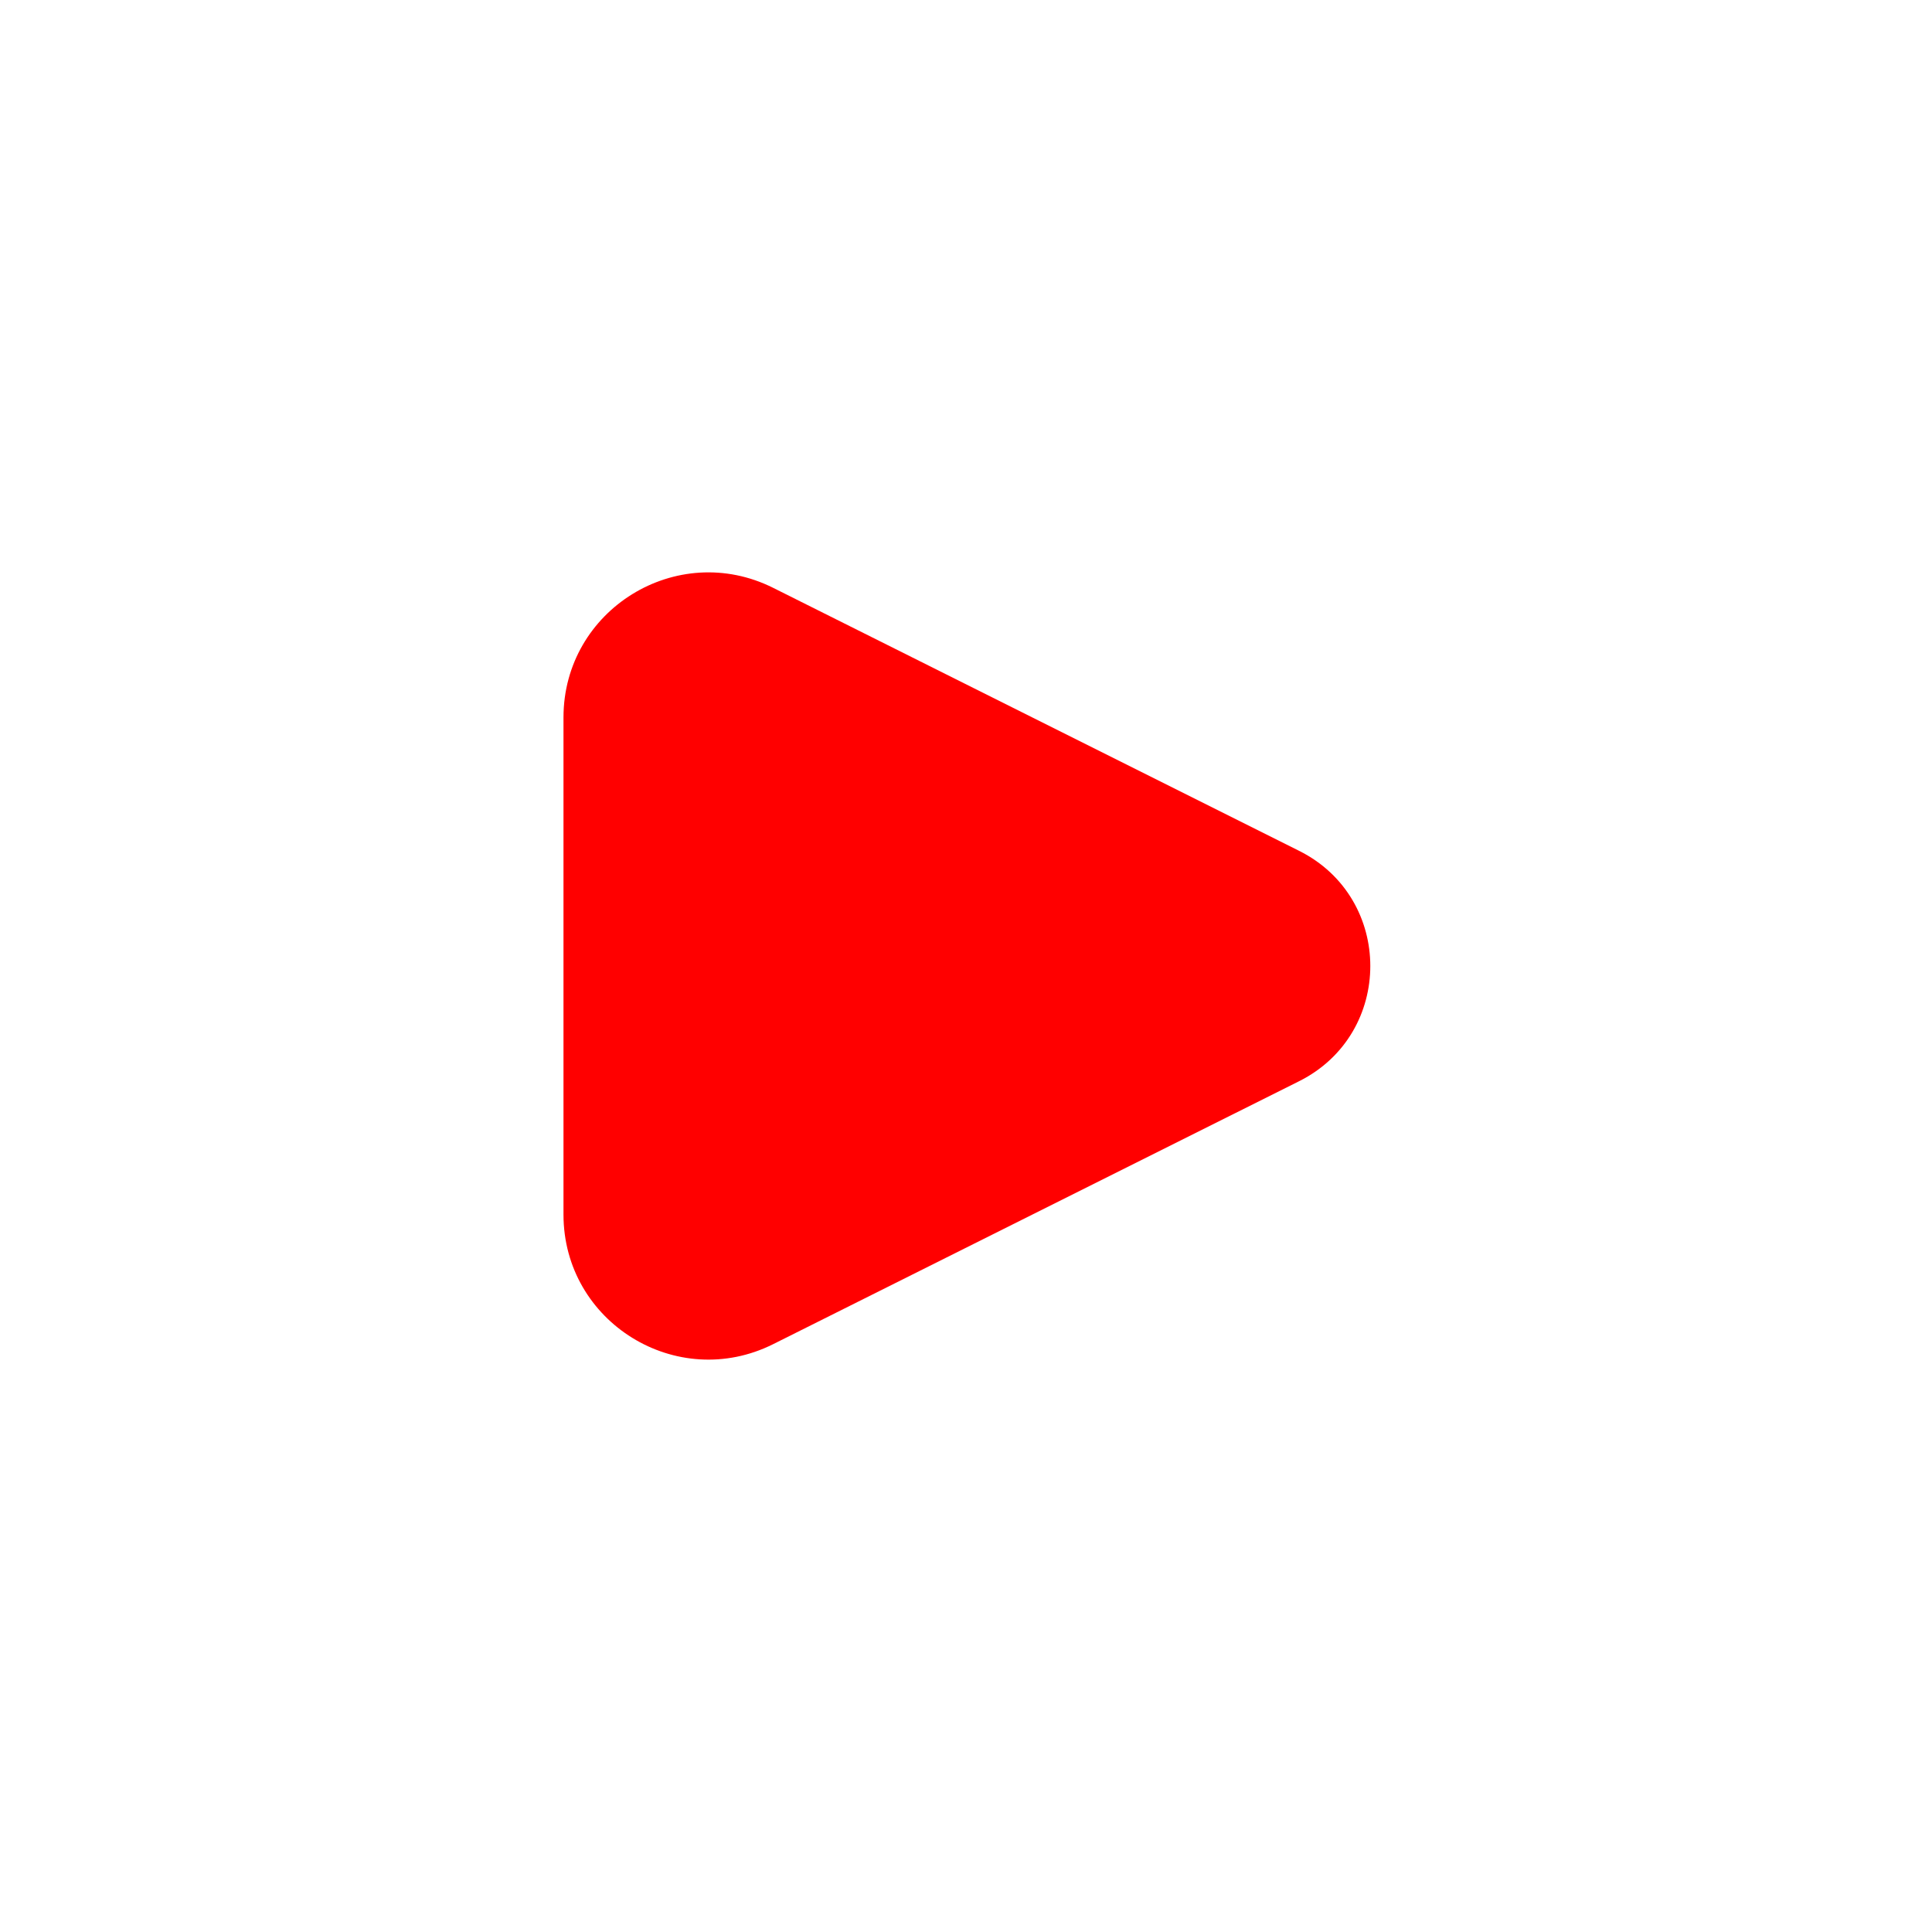
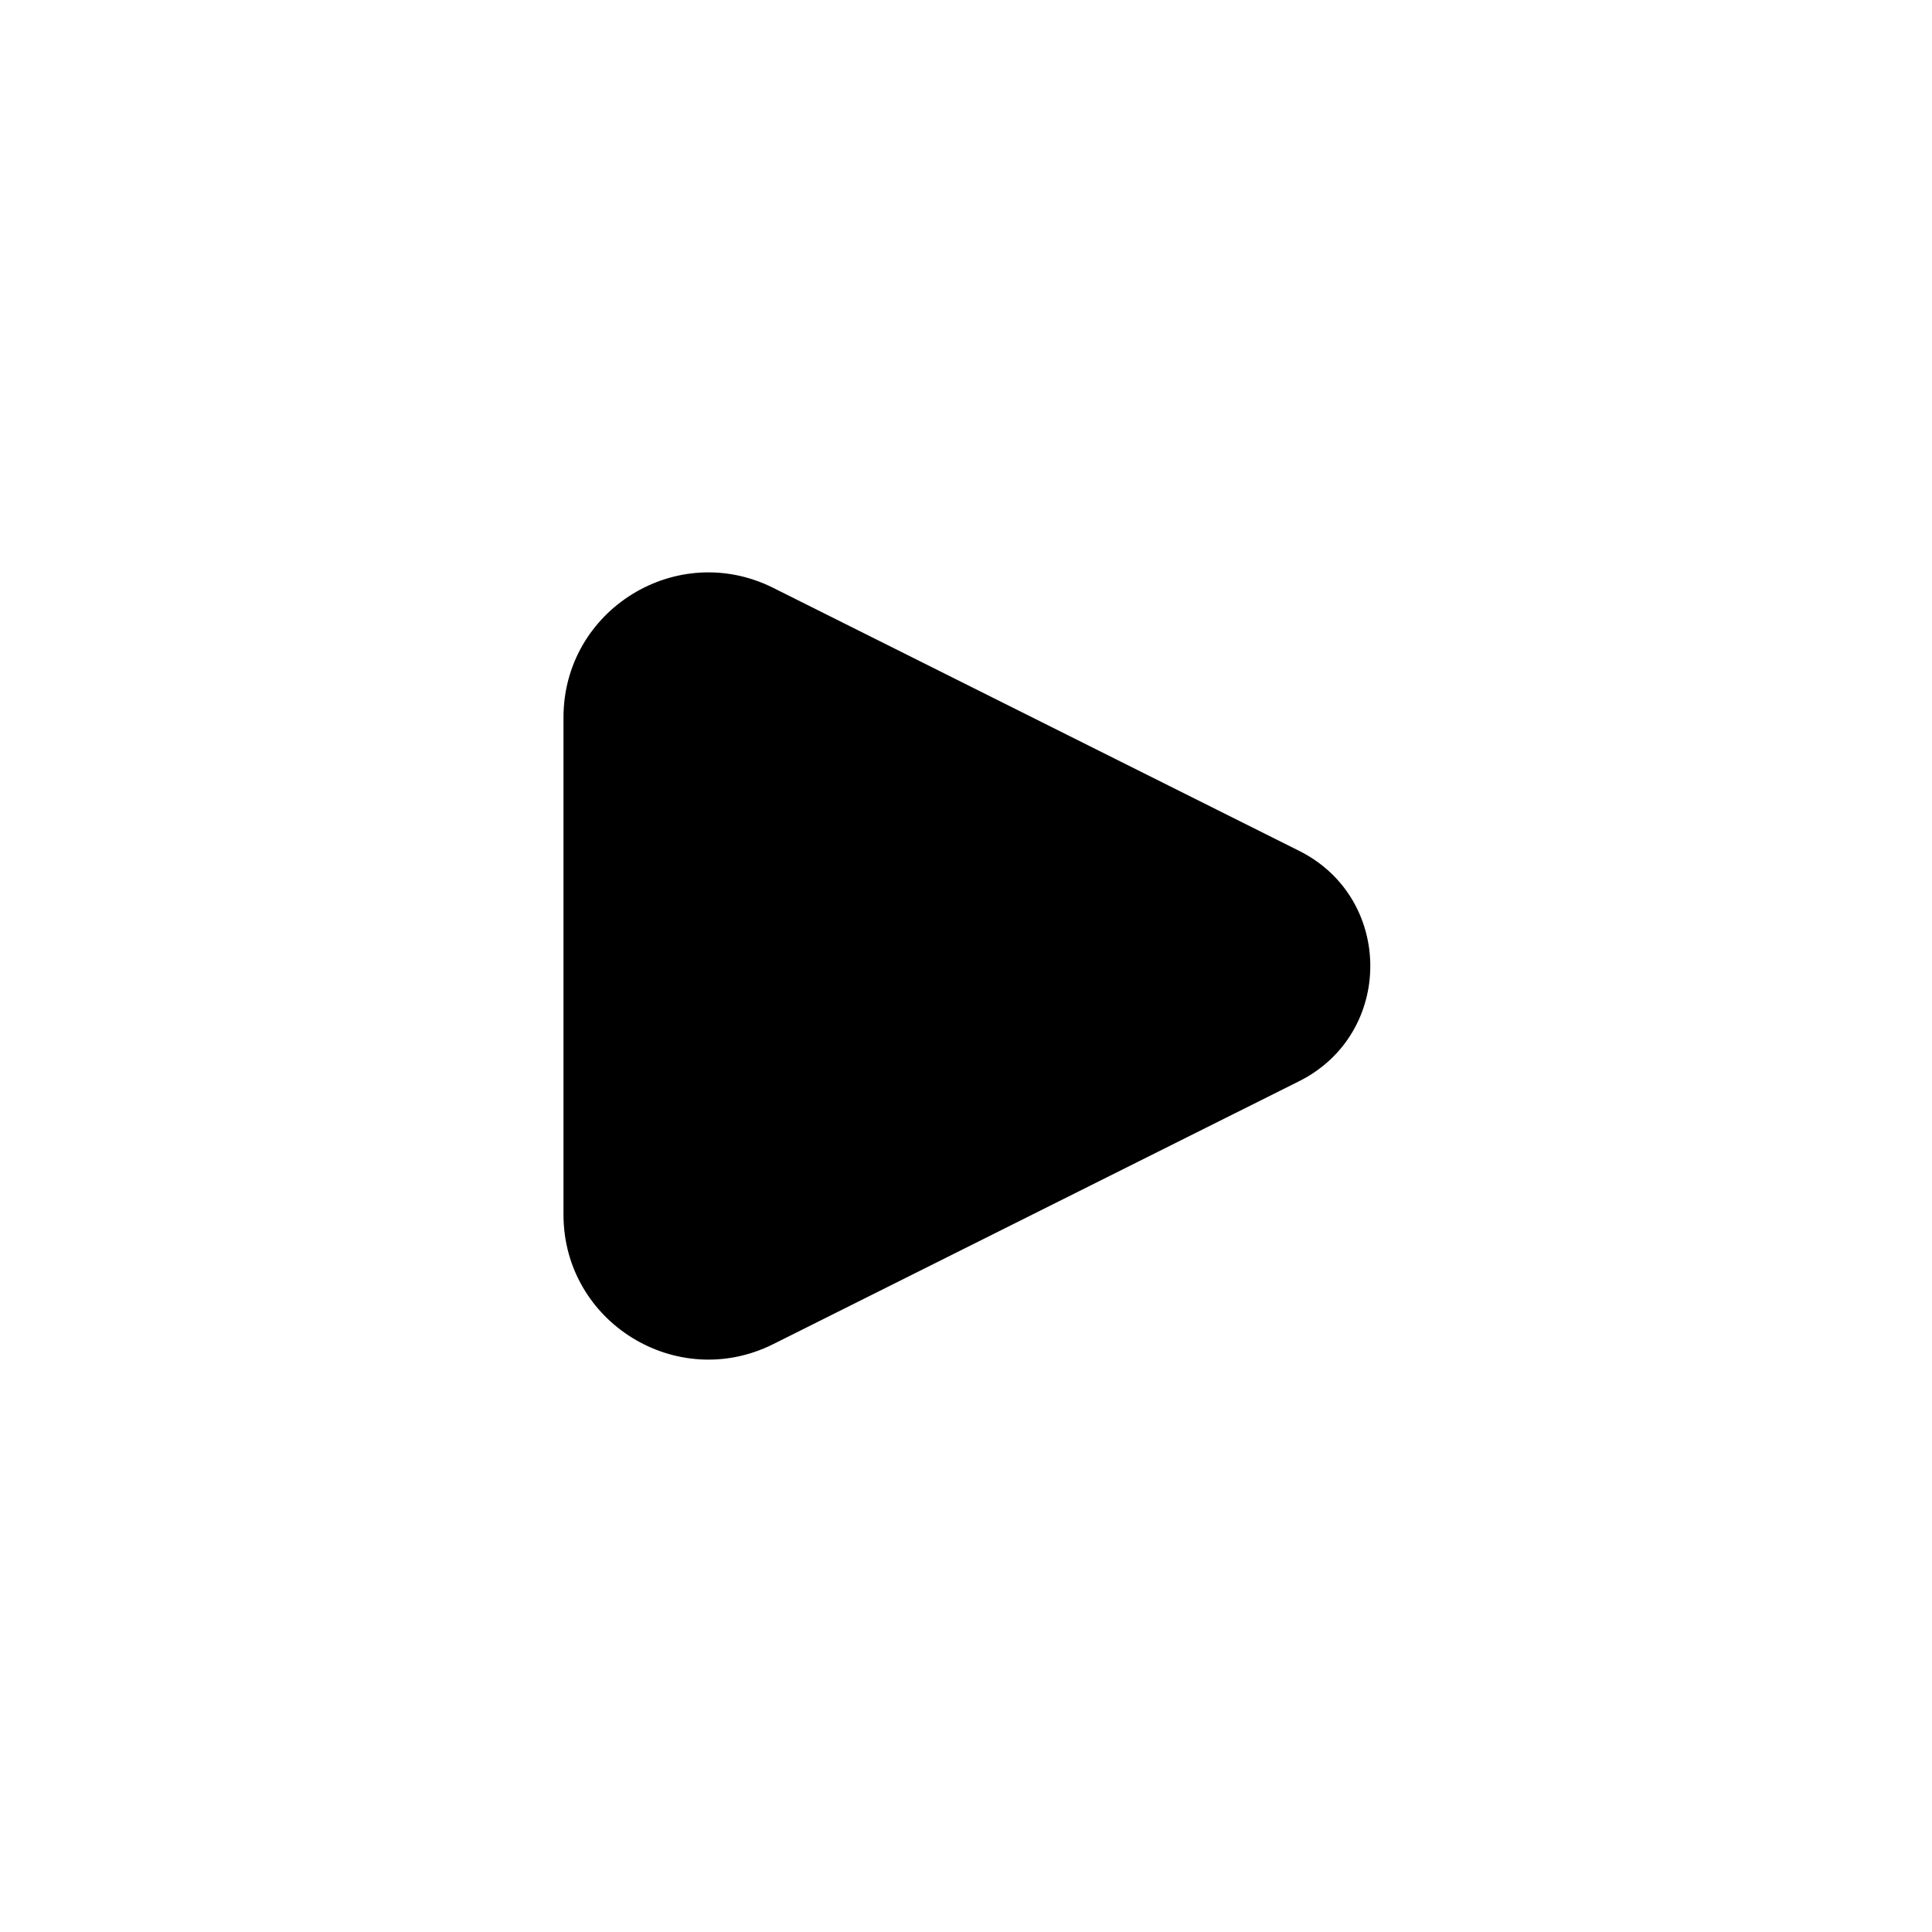
- <svg xmlns="http://www.w3.org/2000/svg" width="47" height="47" viewBox="0 0 47 47" fill="none">
-   <path d="M31.603 20.698L18.81 14.301C16.466 13.129 13.708 14.833 13.708 17.454V29.547C13.708 32.167 16.466 33.871 18.81 32.699L31.603 26.303C33.913 25.148 33.913 21.852 31.603 20.698Z" fill="#FF0000" />
+ <svg xmlns="http://www.w3.org/2000/svg" width="47" height="47" viewBox="0 0 47 47" fill="CurrentColor">
+   <path d="M31.603 20.698L18.81 14.301C16.466 13.129 13.708 14.833 13.708 17.454V29.547C13.708 32.167 16.466 33.871 18.81 32.699L31.603 26.303C33.913 25.148 33.913 21.852 31.603 20.698Z" fill="CurrentColor" />
</svg>
